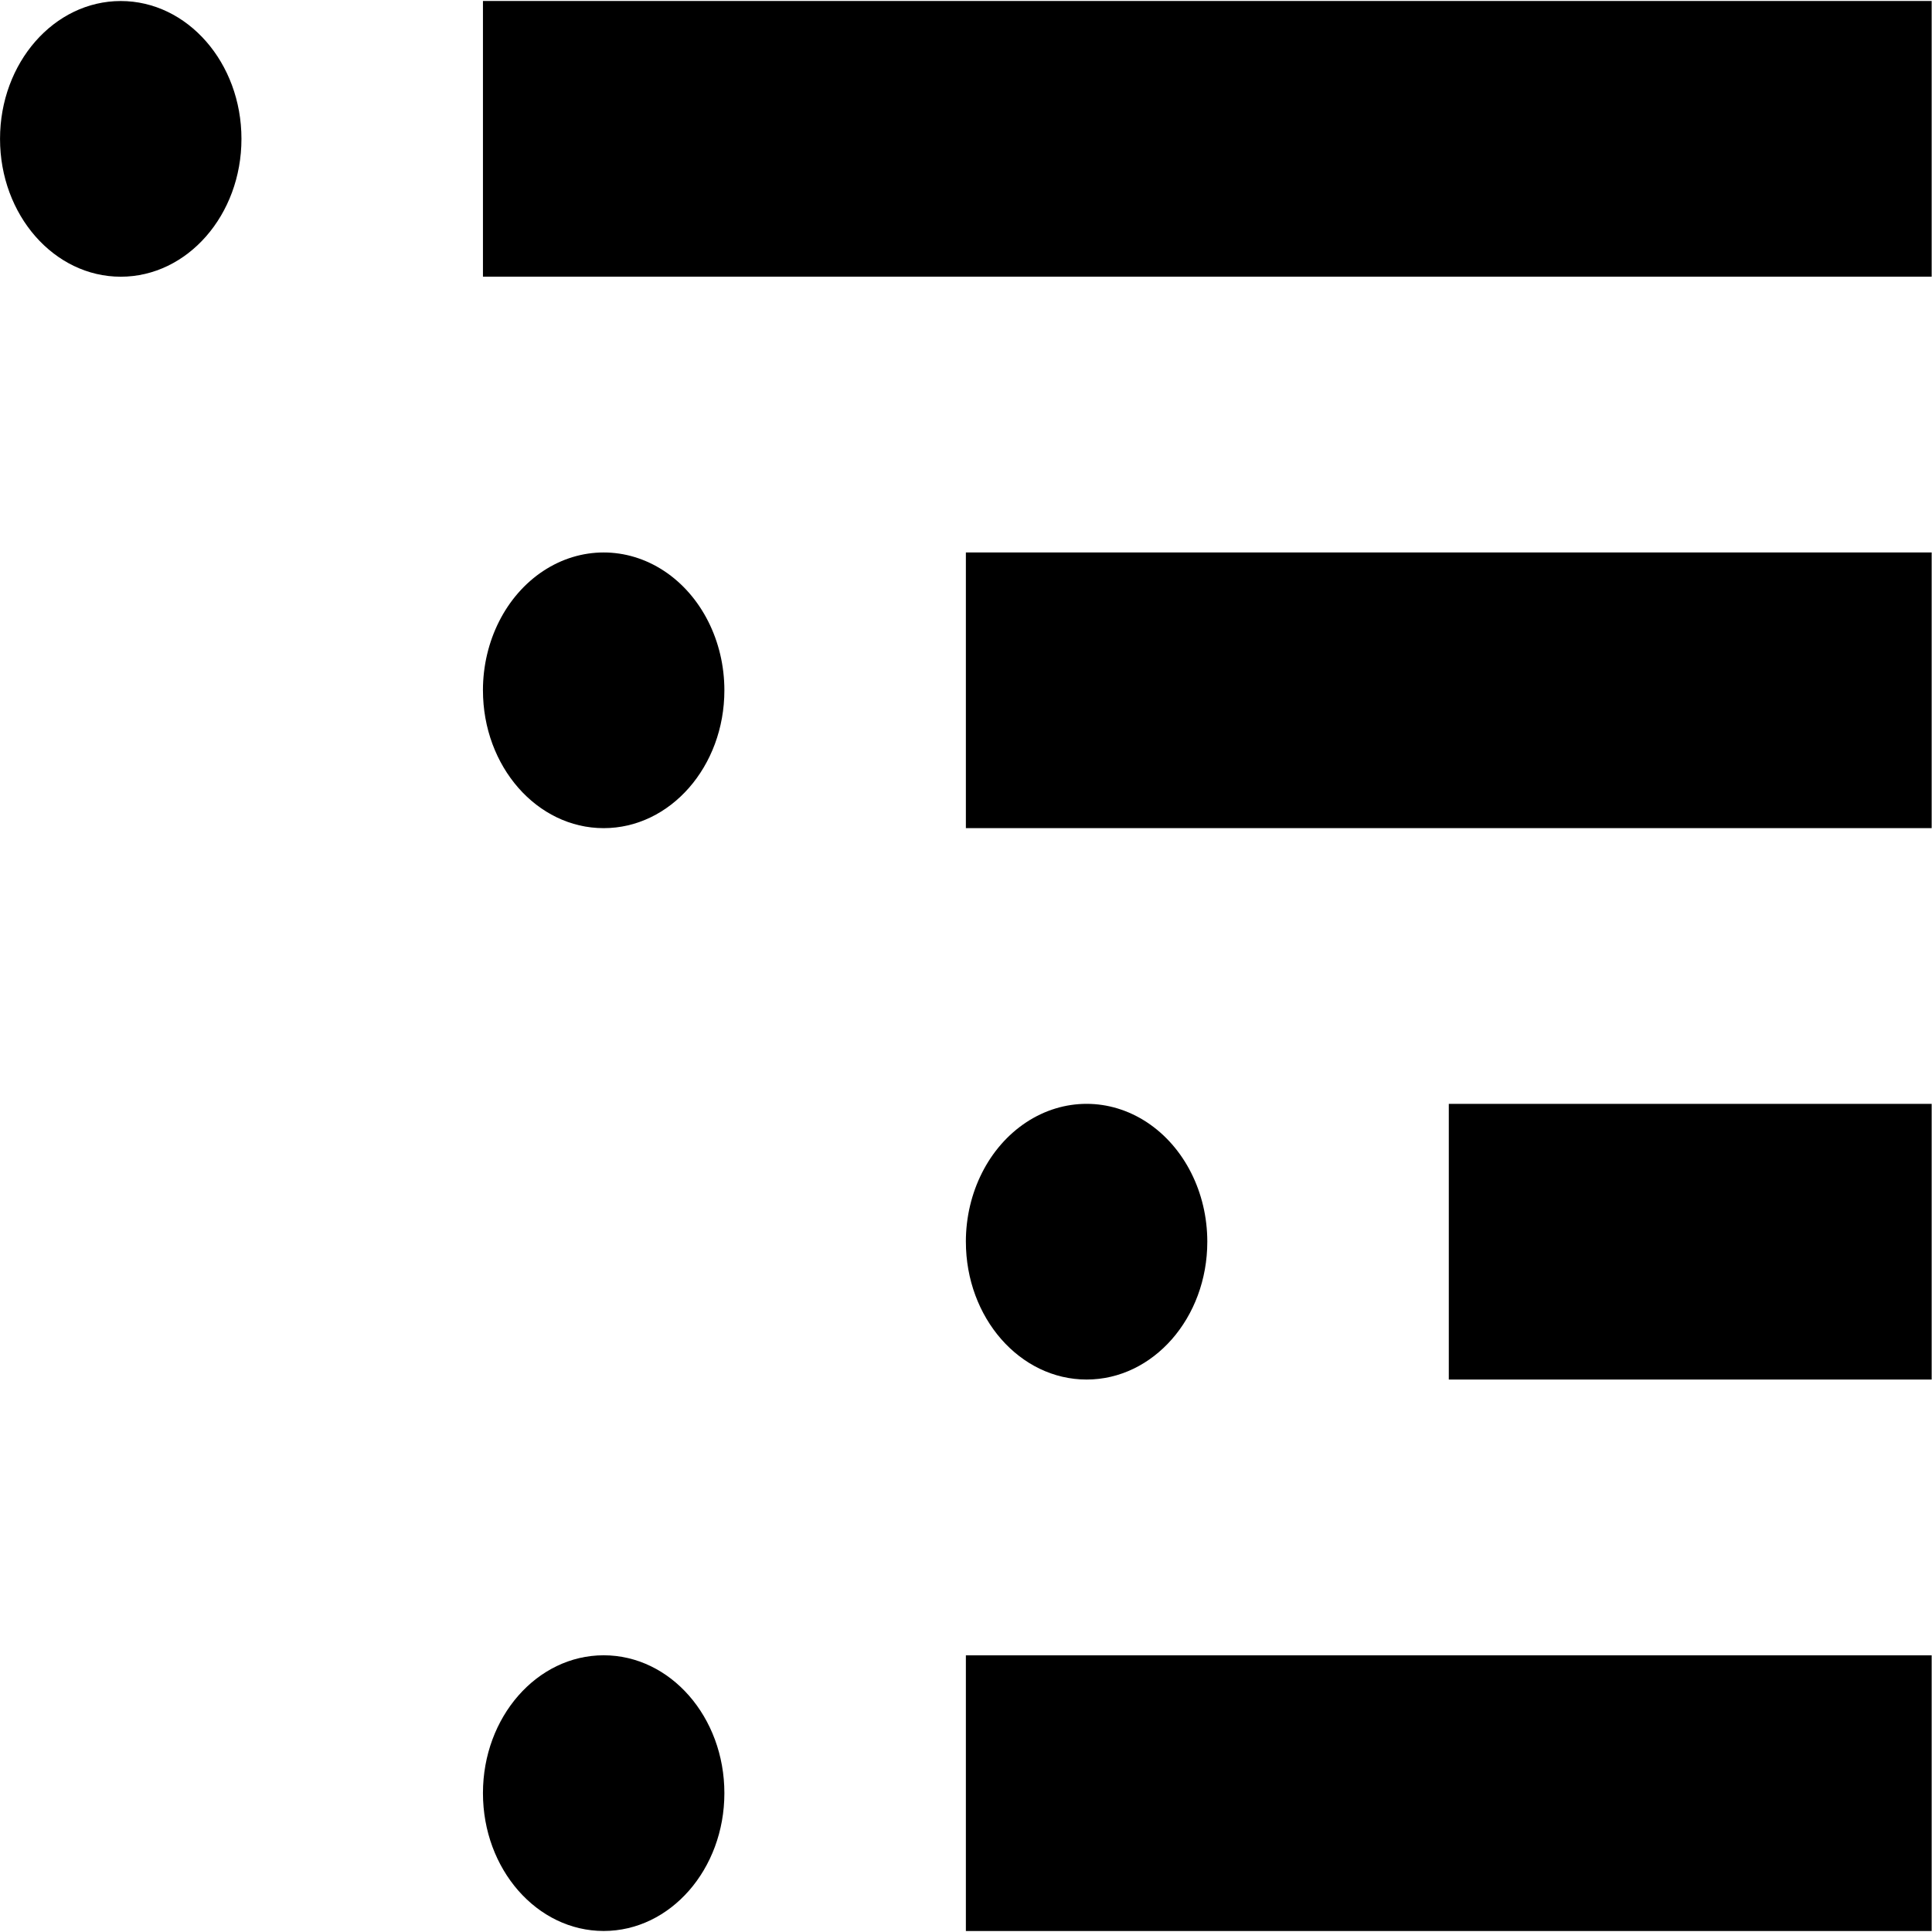
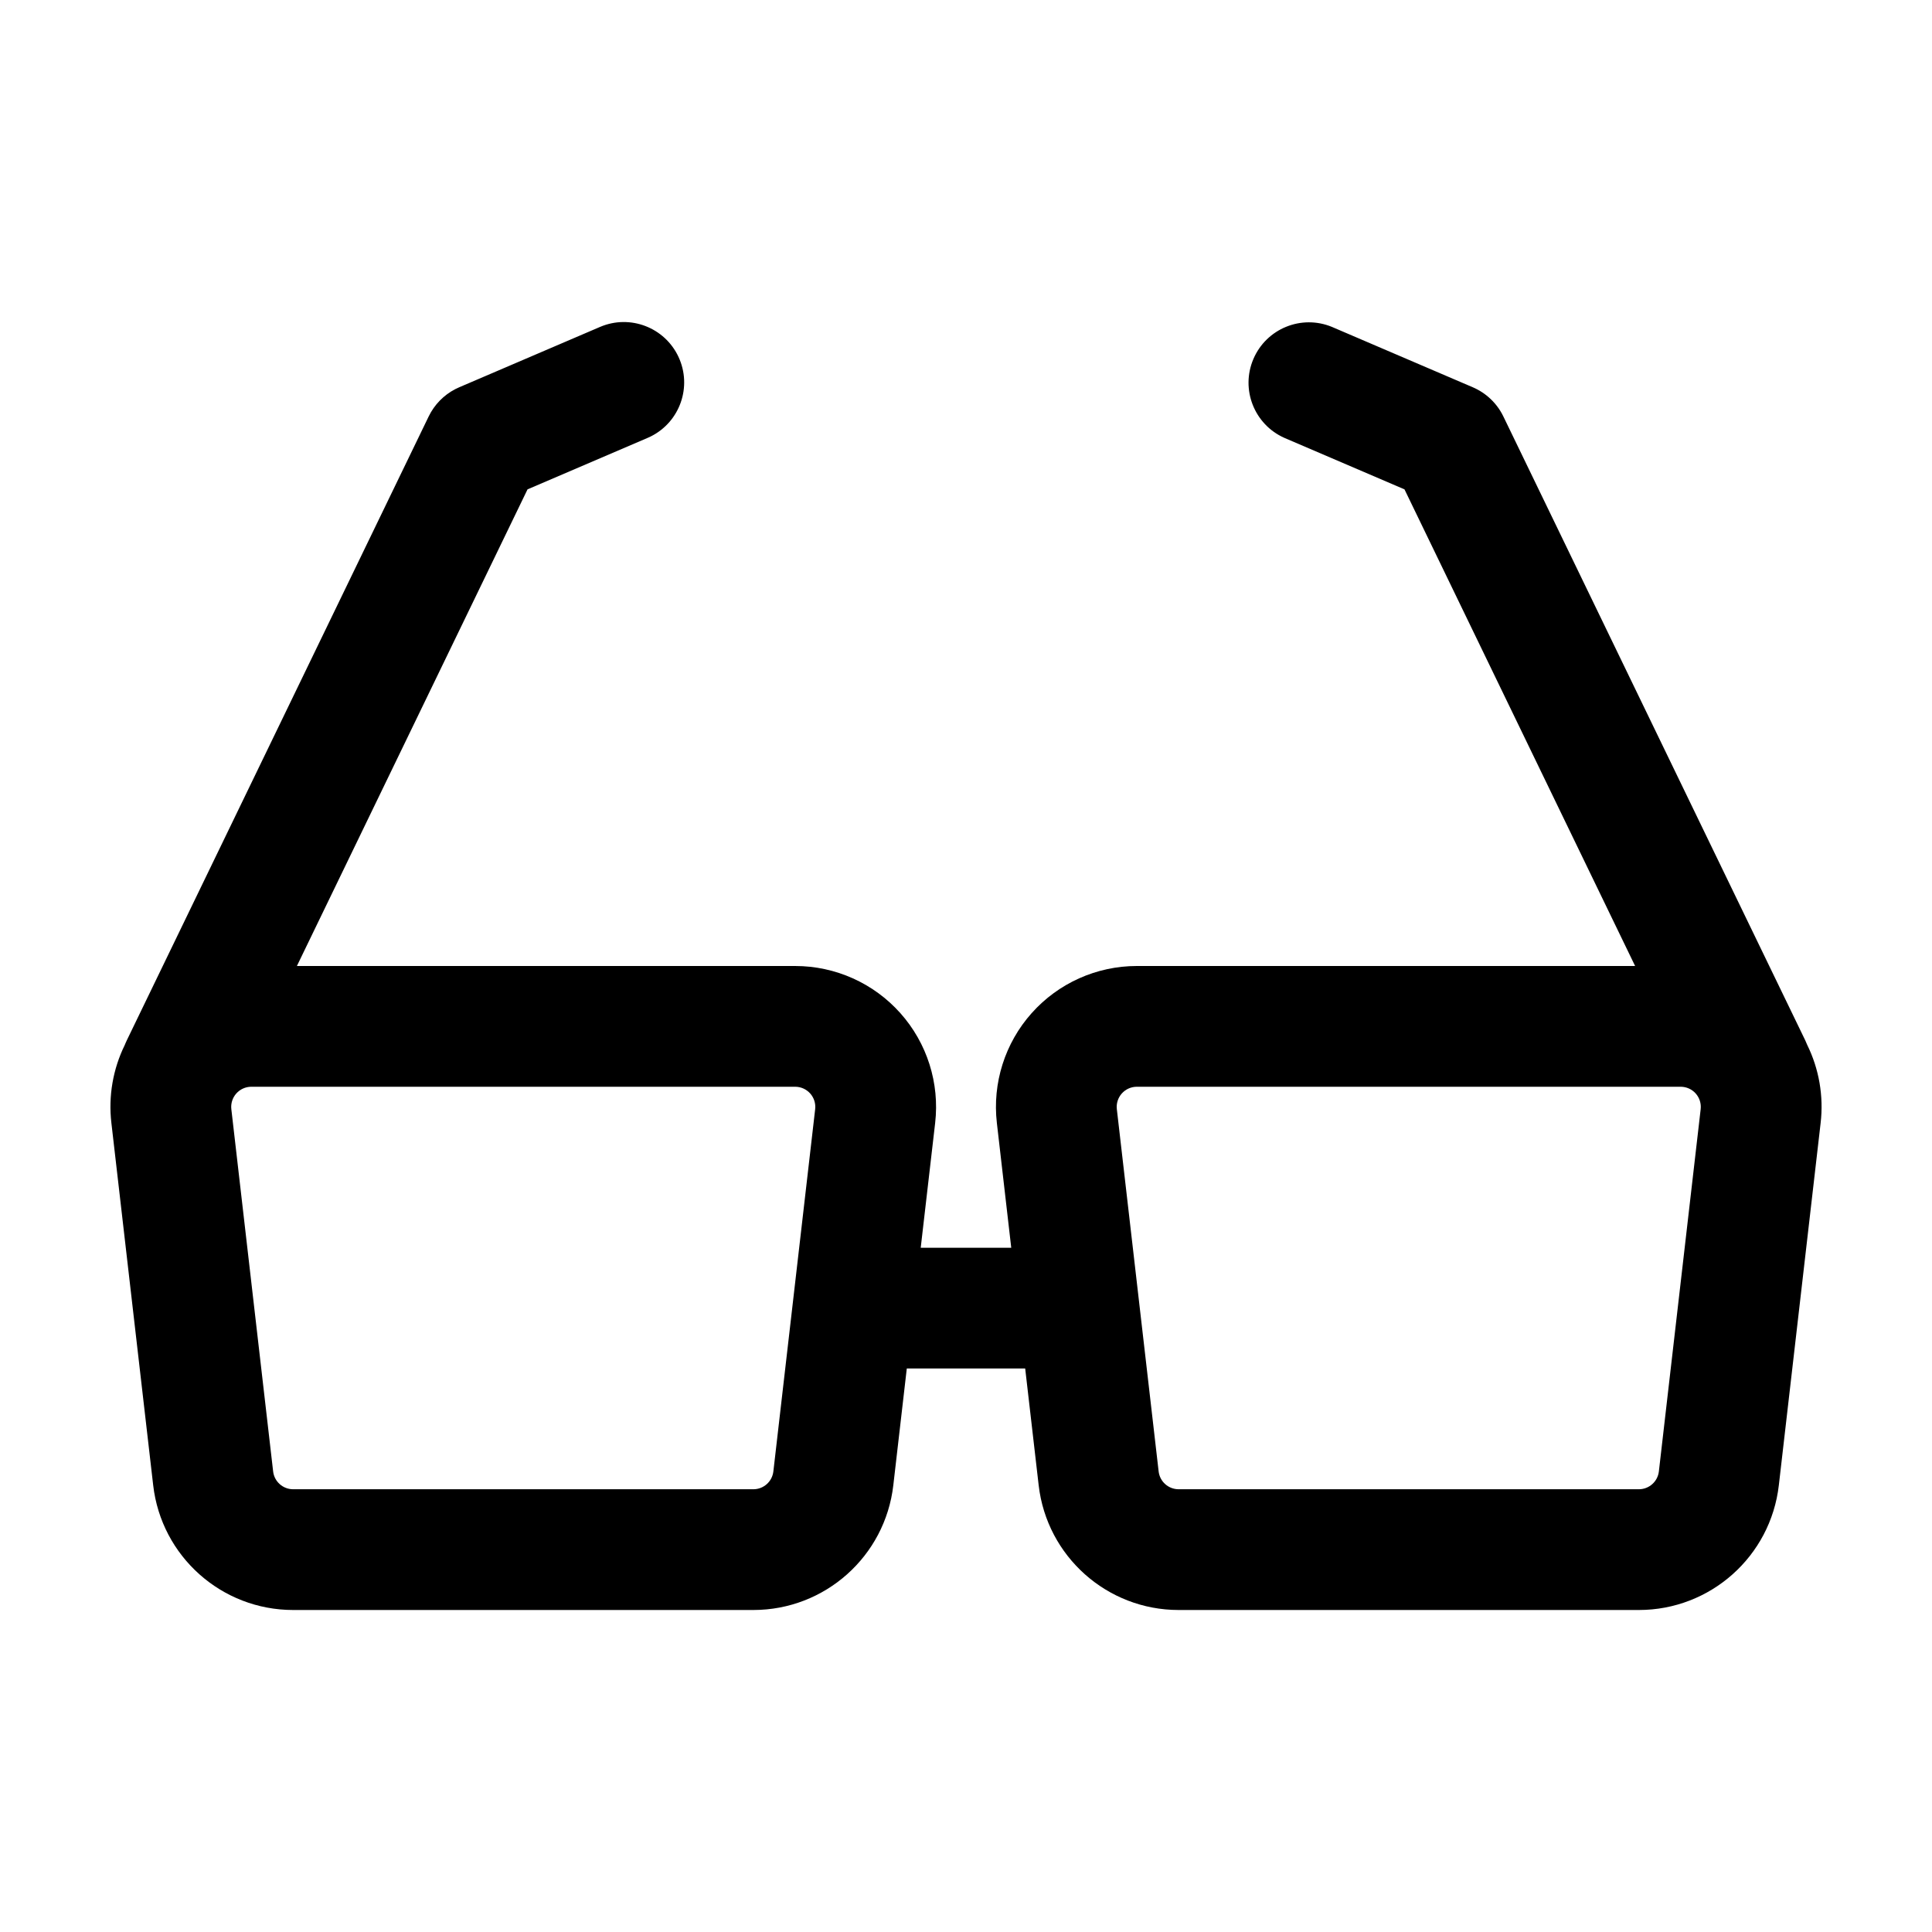
- <svg xmlns="http://www.w3.org/2000/svg" width="128" height="128">
-   <path d="M.002 9.2c0 5.044 3.58 9.133 7.998 9.133 4.417 0 7.997-4.089 7.997-9.133 0-5.043-3.58-9.132-7.997-9.132S.002 4.157.002 9.2zM31.997.066h95.981V18.33H31.997V.066zm0 45.669c0 5.044 3.58 9.132 7.998 9.132 4.417 0 7.997-4.088 7.997-9.132 0-3.263-1.524-6.278-3.998-7.91-2.475-1.63-5.524-1.63-7.998 0-2.475 1.632-4 4.647-4 7.91zM63.992 36.6h63.986v18.265H63.992V36.6zm-31.995 82.2c0 5.043 3.58 9.132 7.998 9.132 4.417 0 7.997-4.089 7.997-9.132 0-5.044-3.58-9.133-7.997-9.133s-7.998 4.089-7.998 9.133zm31.995-9.131h63.986v18.265H63.992V109.67zm0-27.404c0 5.044 3.58 9.133 7.998 9.133 4.417 0 7.997-4.089 7.997-9.133 0-3.263-1.524-6.277-3.998-7.909-2.475-1.631-5.524-1.631-7.998 0-2.475 1.632-4 4.646-4 7.91zm31.995-9.13h31.991V91.4H95.987V73.135z" />
+ <svg xmlns="http://www.w3.org/2000/svg" t="1574412774691" class="icon" viewBox="0 0 1024 1024" version="1.1" p-id="2924" width="200" height="200">
+   <defs>
+     <style type="text/css" />
+   </defs>
+   <path d="M705.941 173.259l74.667 32a32 32 0 0 1 16.203 15.467l160 330.667c0.363 0.757 0.693 1.525 0.992 2.293a74.453 74.453 0 0 1 7.168 41.536l-22.155 192A74.667 74.667 0 0 1 868.64 853.333h-243.947a74.667 74.667 0 0 1-74.176-66.112L543.371 725.333h-62.752l-7.147 61.899A74.667 74.667 0 0 1 399.317 853.333h-243.947a74.667 74.667 0 0 1-74.176-66.112l-22.155-192a74.315 74.315 0 0 1 7.115-41.408l0.256-0.64 0.8-1.781 160-330.667a32 32 0 0 1 14.112-14.485l2.08-0.981 74.667-32a32 32 0 0 1 26.923 58.027l-1.707 0.789-63.68 27.296-122.24 252.619 264.107 0.011a74.667 74.667 0 0 1 74.176 83.221L488 661.333h47.979l-7.616-66.101A74.667 74.667 0 0 1 602.539 512h264.107l-122.24-252.629-63.68-27.296a32 32 0 0 1 25.216-58.816zM421.461 576H133.205a10.667 10.667 0 0 0-10.592 11.893l22.155 192a10.667 10.667 0 0 0 10.592 9.44h243.947a10.667 10.667 0 0 0 10.592-9.44l22.155-192A10.667 10.667 0 0 0 421.461 576z m469.333 0H602.539a10.667 10.667 0 0 0-10.592 11.893l22.155 192a10.667 10.667 0 0 0 10.592 9.44h243.947a10.667 10.667 0 0 0 10.592-9.44l22.155-192A10.667 10.667 0 0 0 890.795 576z" p-id="2925" />
</svg>
